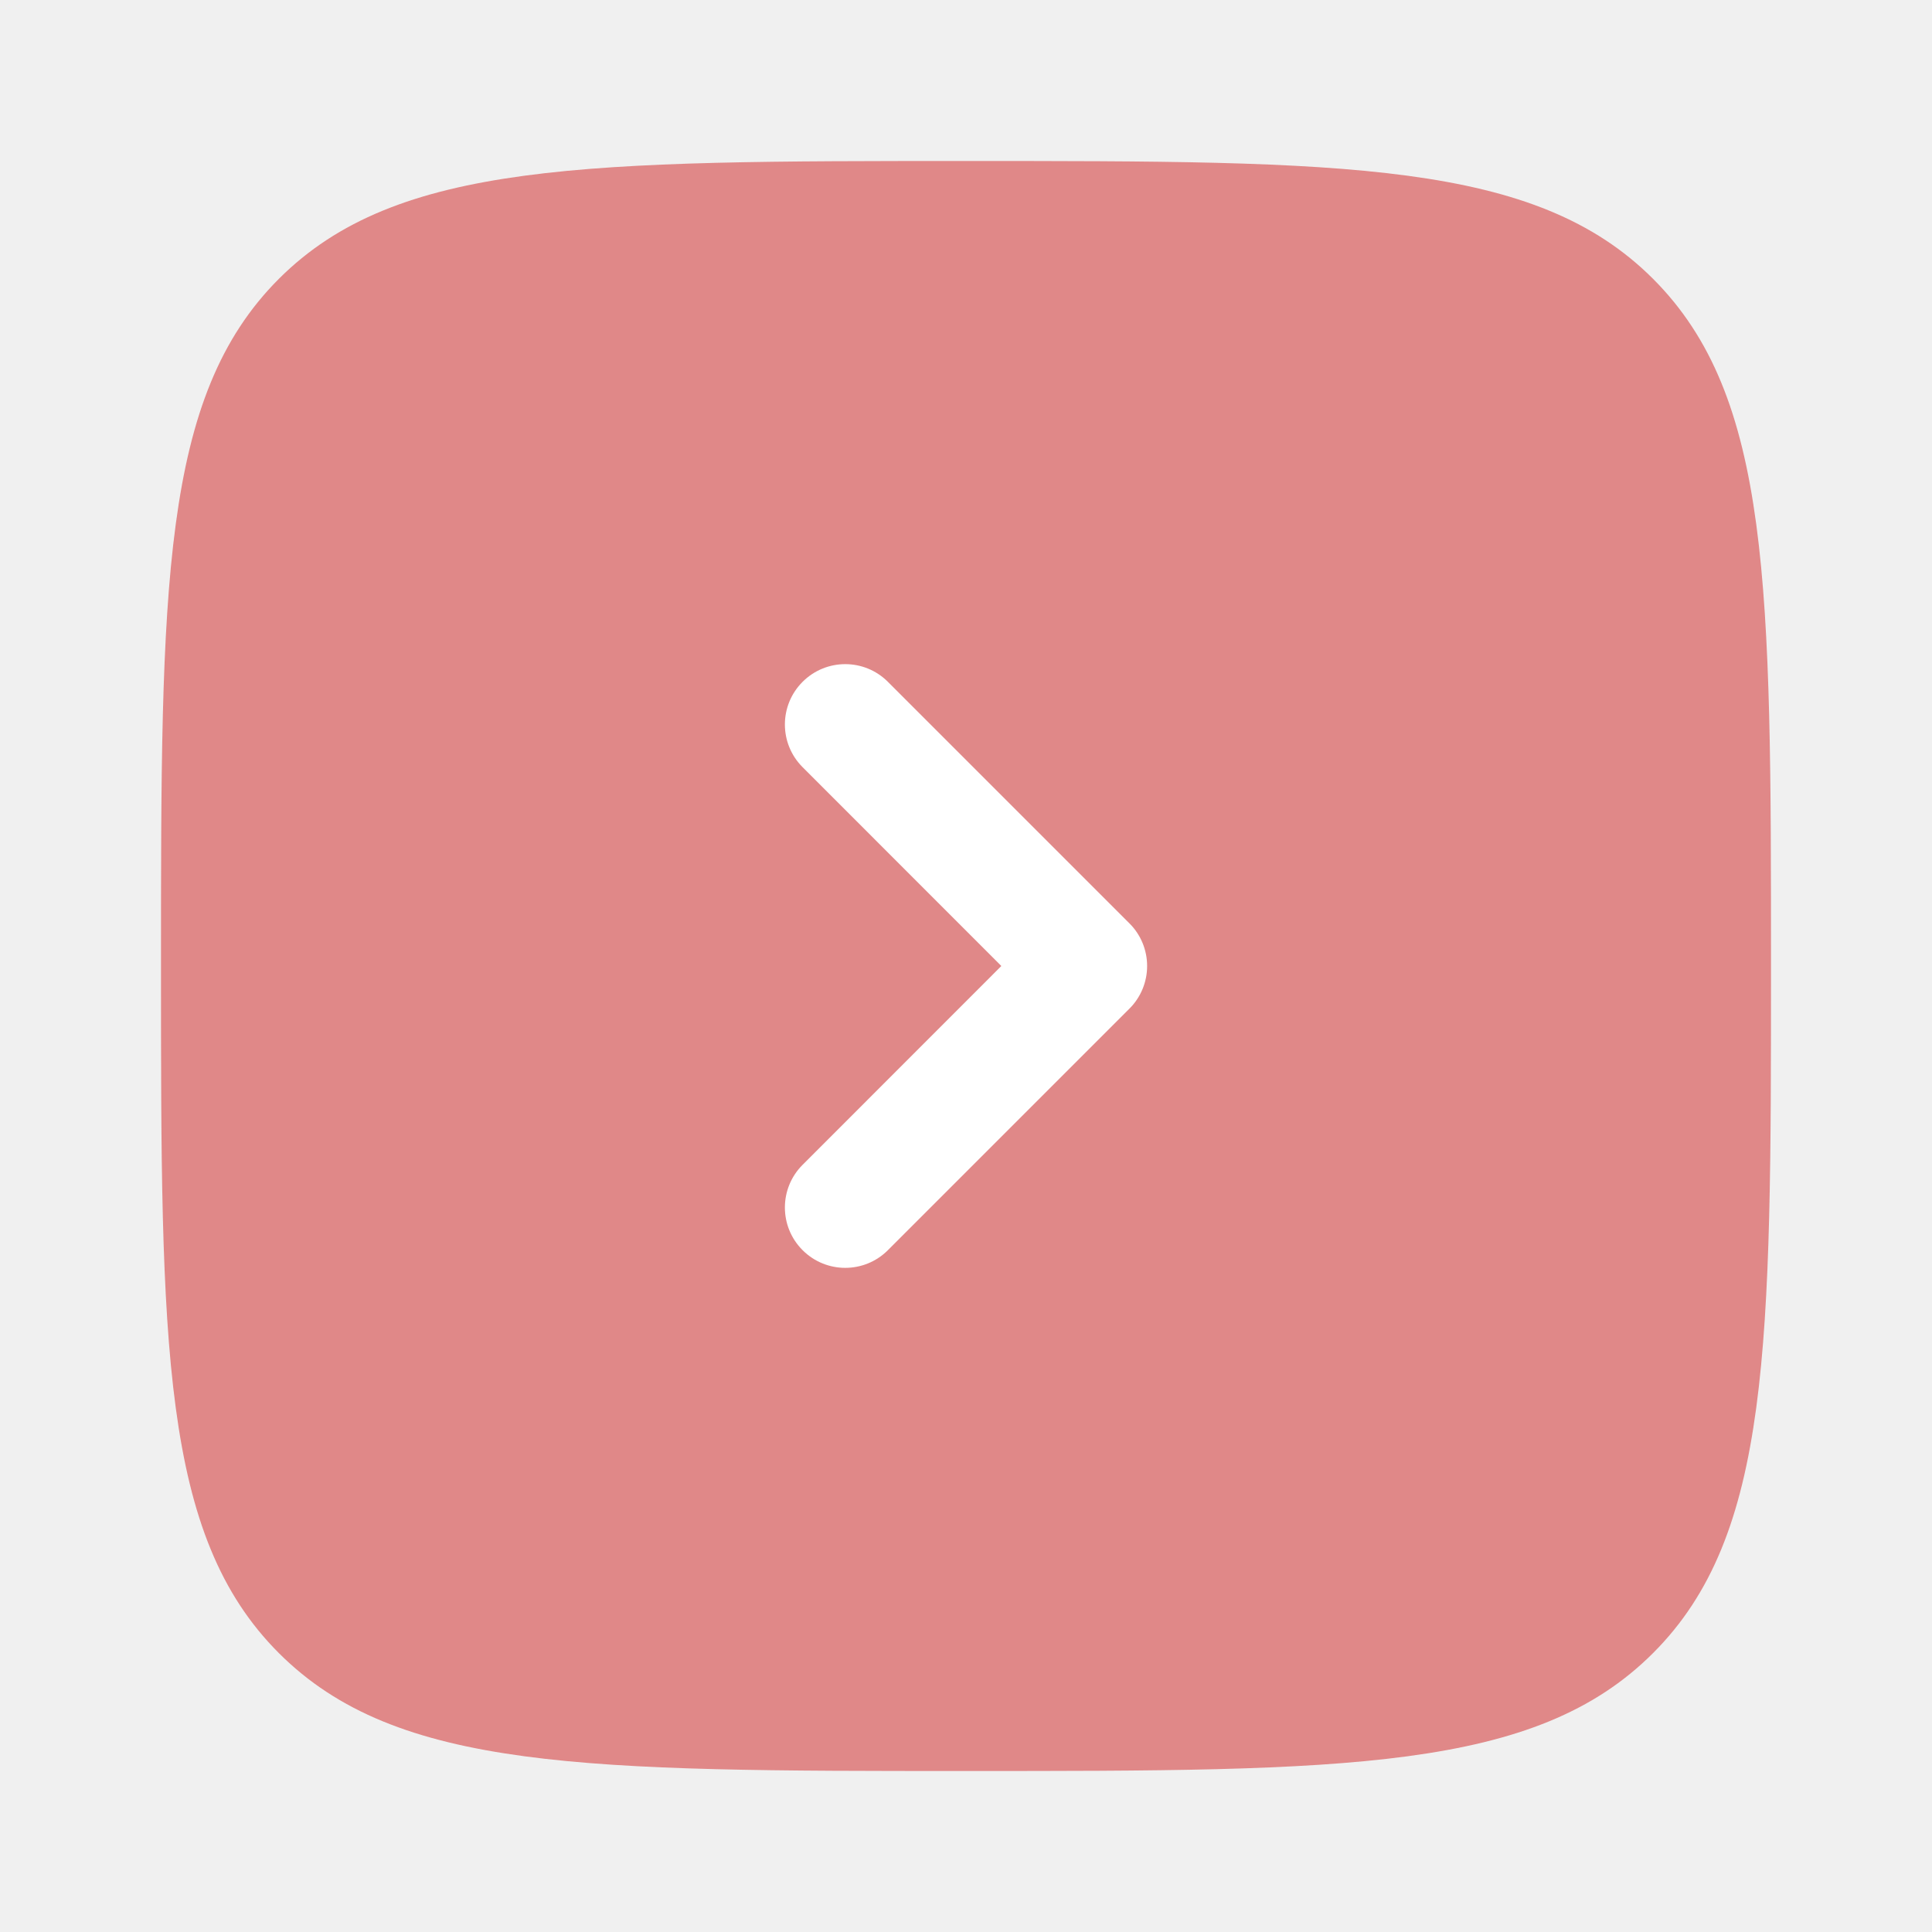
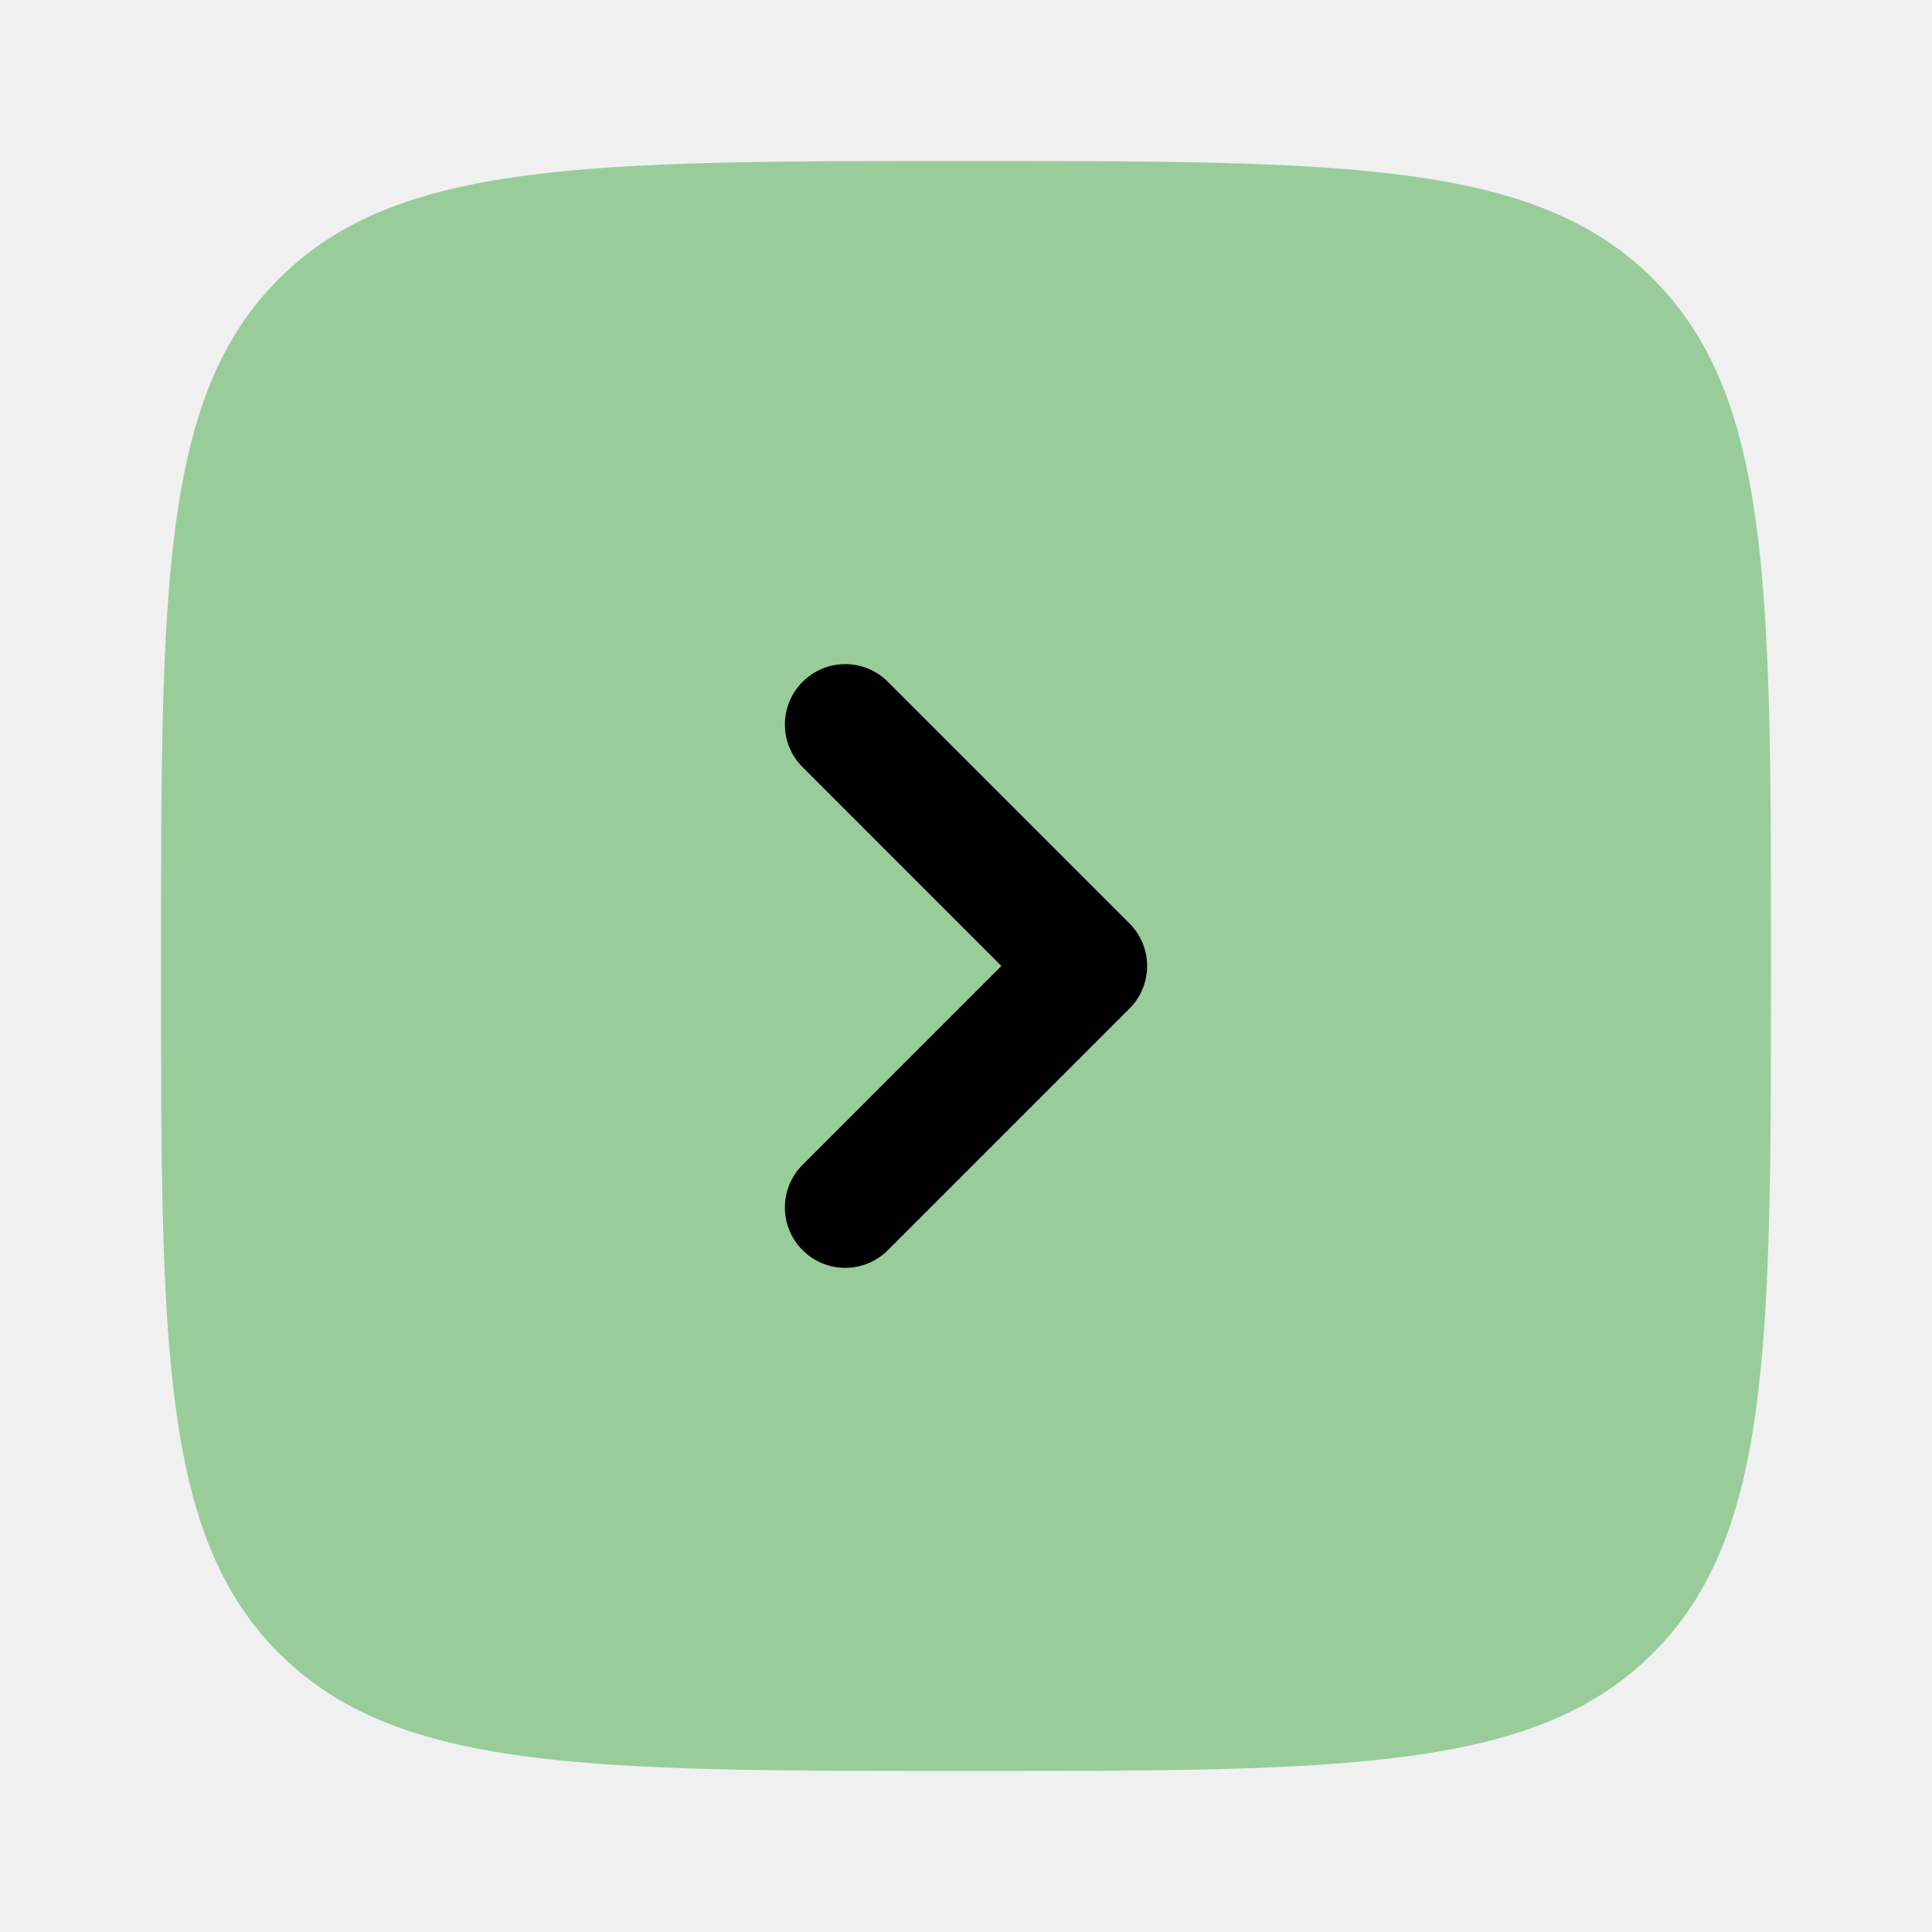
<svg xmlns="http://www.w3.org/2000/svg" width="800px" height="800px" viewBox="0 0 24 24" fill="none">
-   <path opacity="0.5" d="M20.535 20.535C22 19.071 22 16.714 22 12C22 7.286 22 4.929 20.535 3.464C19.071 2 16.714 2 12 2C7.286 2 4.929 2 3.464 3.464C2 4.929 2 7.286 2 12C2 16.714 2 19.071 3.464 20.535C4.929 22 7.286 22 12 22C16.714 22 19.071 22 20.535 20.535Z" fill="#cf1f1f" />
-   <path d="M9.97 14.47C9.677 14.763 9.677 15.237 9.97 15.53C10.263 15.823 10.737 15.823 11.03 15.53L14.03 12.53C14.171 12.39 14.25 12.199 14.25 12C14.25 11.801 14.171 11.61 14.03 11.47L11.03 8.47C10.737 8.177 10.263 8.177 9.97 8.47C9.677 8.763 9.677 9.237 9.97 9.53L12.439 12L9.97 14.47Z" fill="#fff" />
+   <path opacity="0.5" d="M20.535 20.535C22 19.071 22 16.714 22 12C22 7.286 22 4.929 20.535 3.464C19.071 2 16.714 2 12 2C7.286 2 4.929 2 3.464 3.464C2 4.929 2 7.286 2 12C2 16.714 2 19.071 3.464 20.535C4.929 22 7.286 22 12 22C16.714 22 19.071 22 20.535 20.535Z" fill="#40a944" />
+   <path d="M9.97 14.47C9.677 14.763 9.677 15.237 9.97 15.53C10.263 15.823 10.737 15.823 11.03 15.53L14.03 12.53C14.171 12.39 14.25 12.199 14.25 12C14.25 11.801 14.171 11.61 14.03 11.47L11.03 8.47C10.737 8.177 10.263 8.177 9.97 8.47C9.677 8.763 9.677 9.237 9.97 9.53L12.439 12L9.97 14.47Z" fill="#000" />
</svg>
